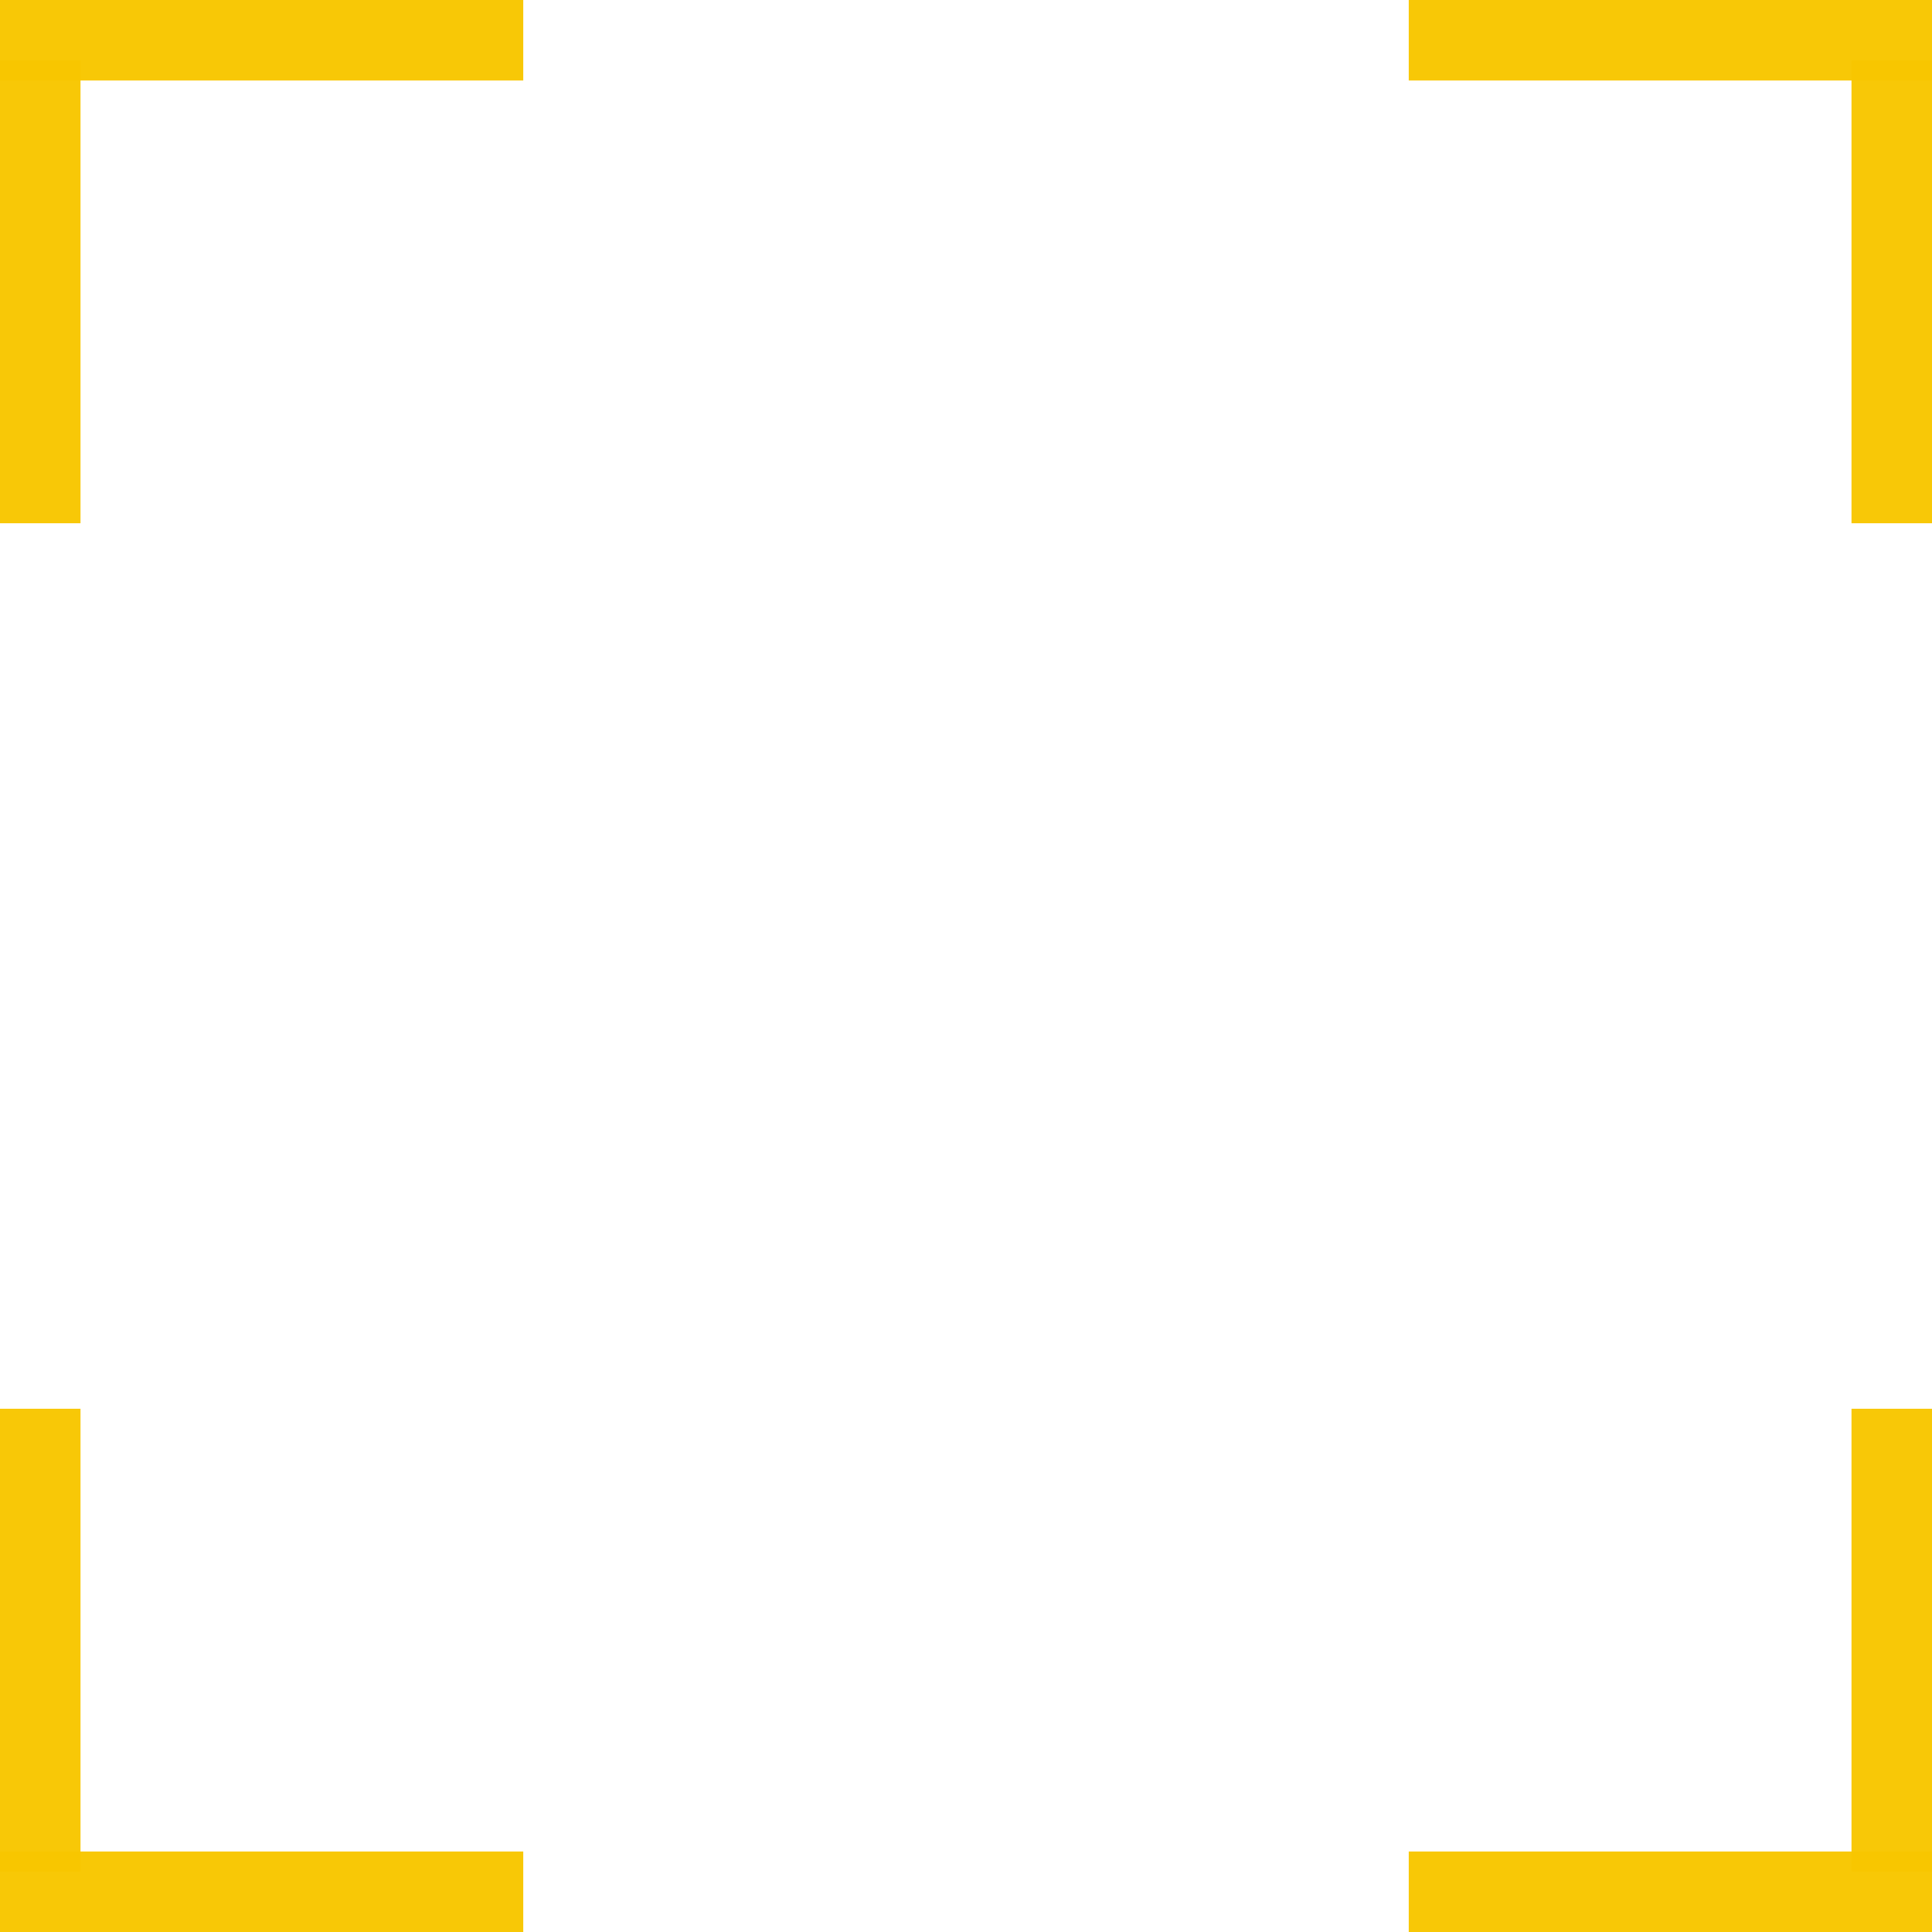
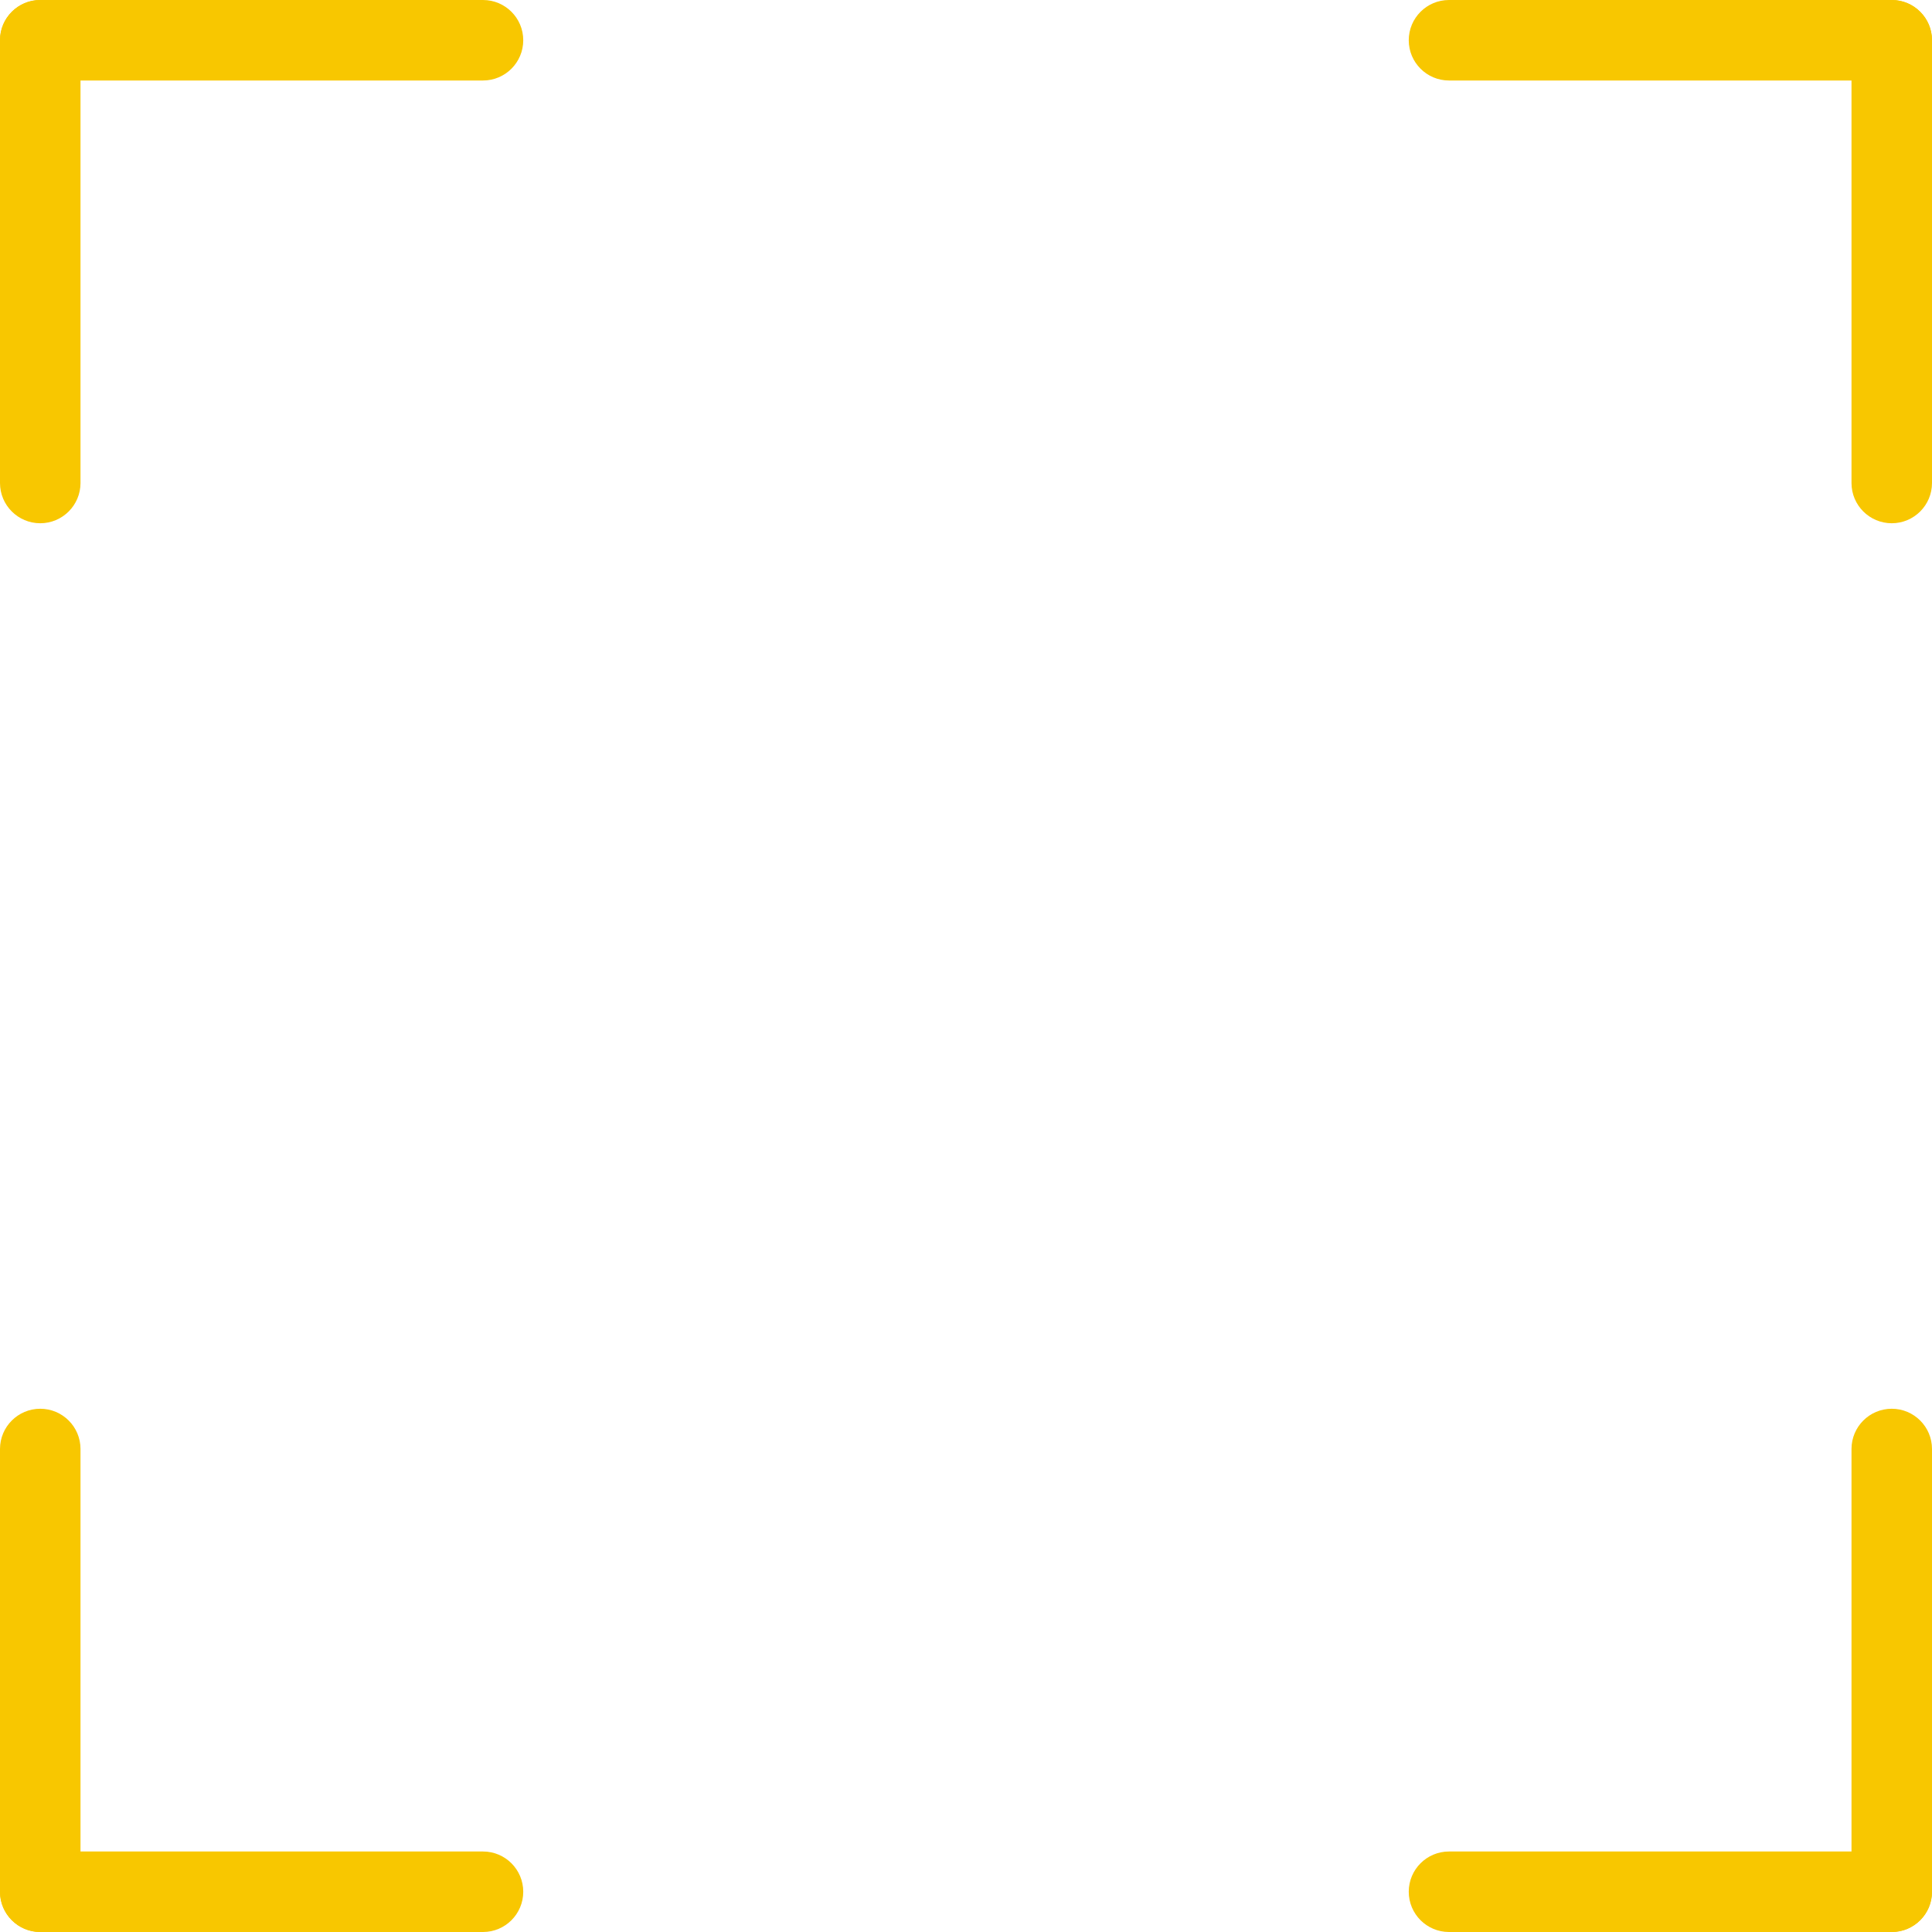
<svg xmlns="http://www.w3.org/2000/svg" id="svg559" width="48" height="48" version="1.1">
-   <defs id="defs561">
-     </defs>
-   <rect style="font-size:12px;fill:#f8c700;fill-opacity:0.973;fill-rule:evenodd;stroke-width:1pt" id="rect565" width="13" height="2" x="0" y="3.2551769e-05" />
-   <rect style="font-size:12px;fill:#f8c700;fill-opacity:0.971;fill-rule:evenodd;stroke-width:1pt" id="rect566" width="2" height="11.5" x="0" y="1.5" />
-   <rect style="font-size:12px;fill:#f8c700;fill-opacity:0.973;fill-rule:evenodd;stroke-width:1pt" id="rect567" width="13" height="2" x="35" y="46" />
-   <rect style="font-size:12px;fill:#f8c700;fill-opacity:0.971;fill-rule:evenodd;stroke-width:1pt" id="rect568" width="2" height="11.5" x="46" y="35" />
-   <rect style="font-size:12px;fill:#f8c700;fill-opacity:0.973;fill-rule:evenodd;stroke-width:1pt" id="rect569" width="13" height="2" x="35" y="3.2551769e-05" />
-   <rect style="font-size:12px;fill:#f8c700;fill-opacity:0.971;fill-rule:evenodd;stroke-width:1pt" id="rect570" width="2" height="11.5" x="46" y="1.5" />
-   <rect style="font-size:12px;fill:#f8c700;fill-opacity:0.973;fill-rule:evenodd;stroke-width:1pt" id="rect571" width="13" height="2" x="0" y="46" />
-   <rect style="font-size:12px;fill:#f8c700;fill-opacity:0.971;fill-rule:evenodd;stroke-width:1pt" id="rect572" width="2" height="11.5" x="0" y="35" />
+   <defs id="defs561" />
+   <rect style="font-size:12px;fill:#f8c700;fill-rule:evenodd;stroke-width:1pt" id="rect565" width="13" height="2" x="0" y="3.2551769e-05" ry="1" />
+   <rect style="font-size:12px;fill:#f8c700;fill-rule:evenodd;stroke-width:1pt" id="rect566" width="2" height="13" x="0" y="0" ry="1" />
+   <rect style="font-size:12px;fill:#f8c700;fill-rule:evenodd;stroke-width:1pt" id="rect567" width="13" height="2" x="35" y="46" ry="1" />
+   <rect style="font-size:12px;fill:#f8c700;fill-rule:evenodd;stroke-width:1pt" id="rect568" width="2" height="13" x="46" y="35" ry="1" />
+   <rect style="font-size:12px;fill:#f8c700;fill-rule:evenodd;stroke-width:1pt" id="rect569" width="13" height="2" x="35" y="3.2551769e-05" ry="1" />
+   <rect style="font-size:12px;fill:#f8c700;fill-rule:evenodd;stroke-width:1pt" id="rect570" width="2" height="13" x="46" y="0" ry="1" />
+   <rect style="font-size:12px;fill:#f8c700;fill-rule:evenodd;stroke-width:1pt" id="rect571" width="13" height="2" x="0" y="46" ry="1" />
+   <rect style="font-size:12px;fill:#f8c700;fill-rule:evenodd;stroke-width:1pt" id="rect572" width="2" height="13" x="0" y="35" ry="1" />
</svg>
